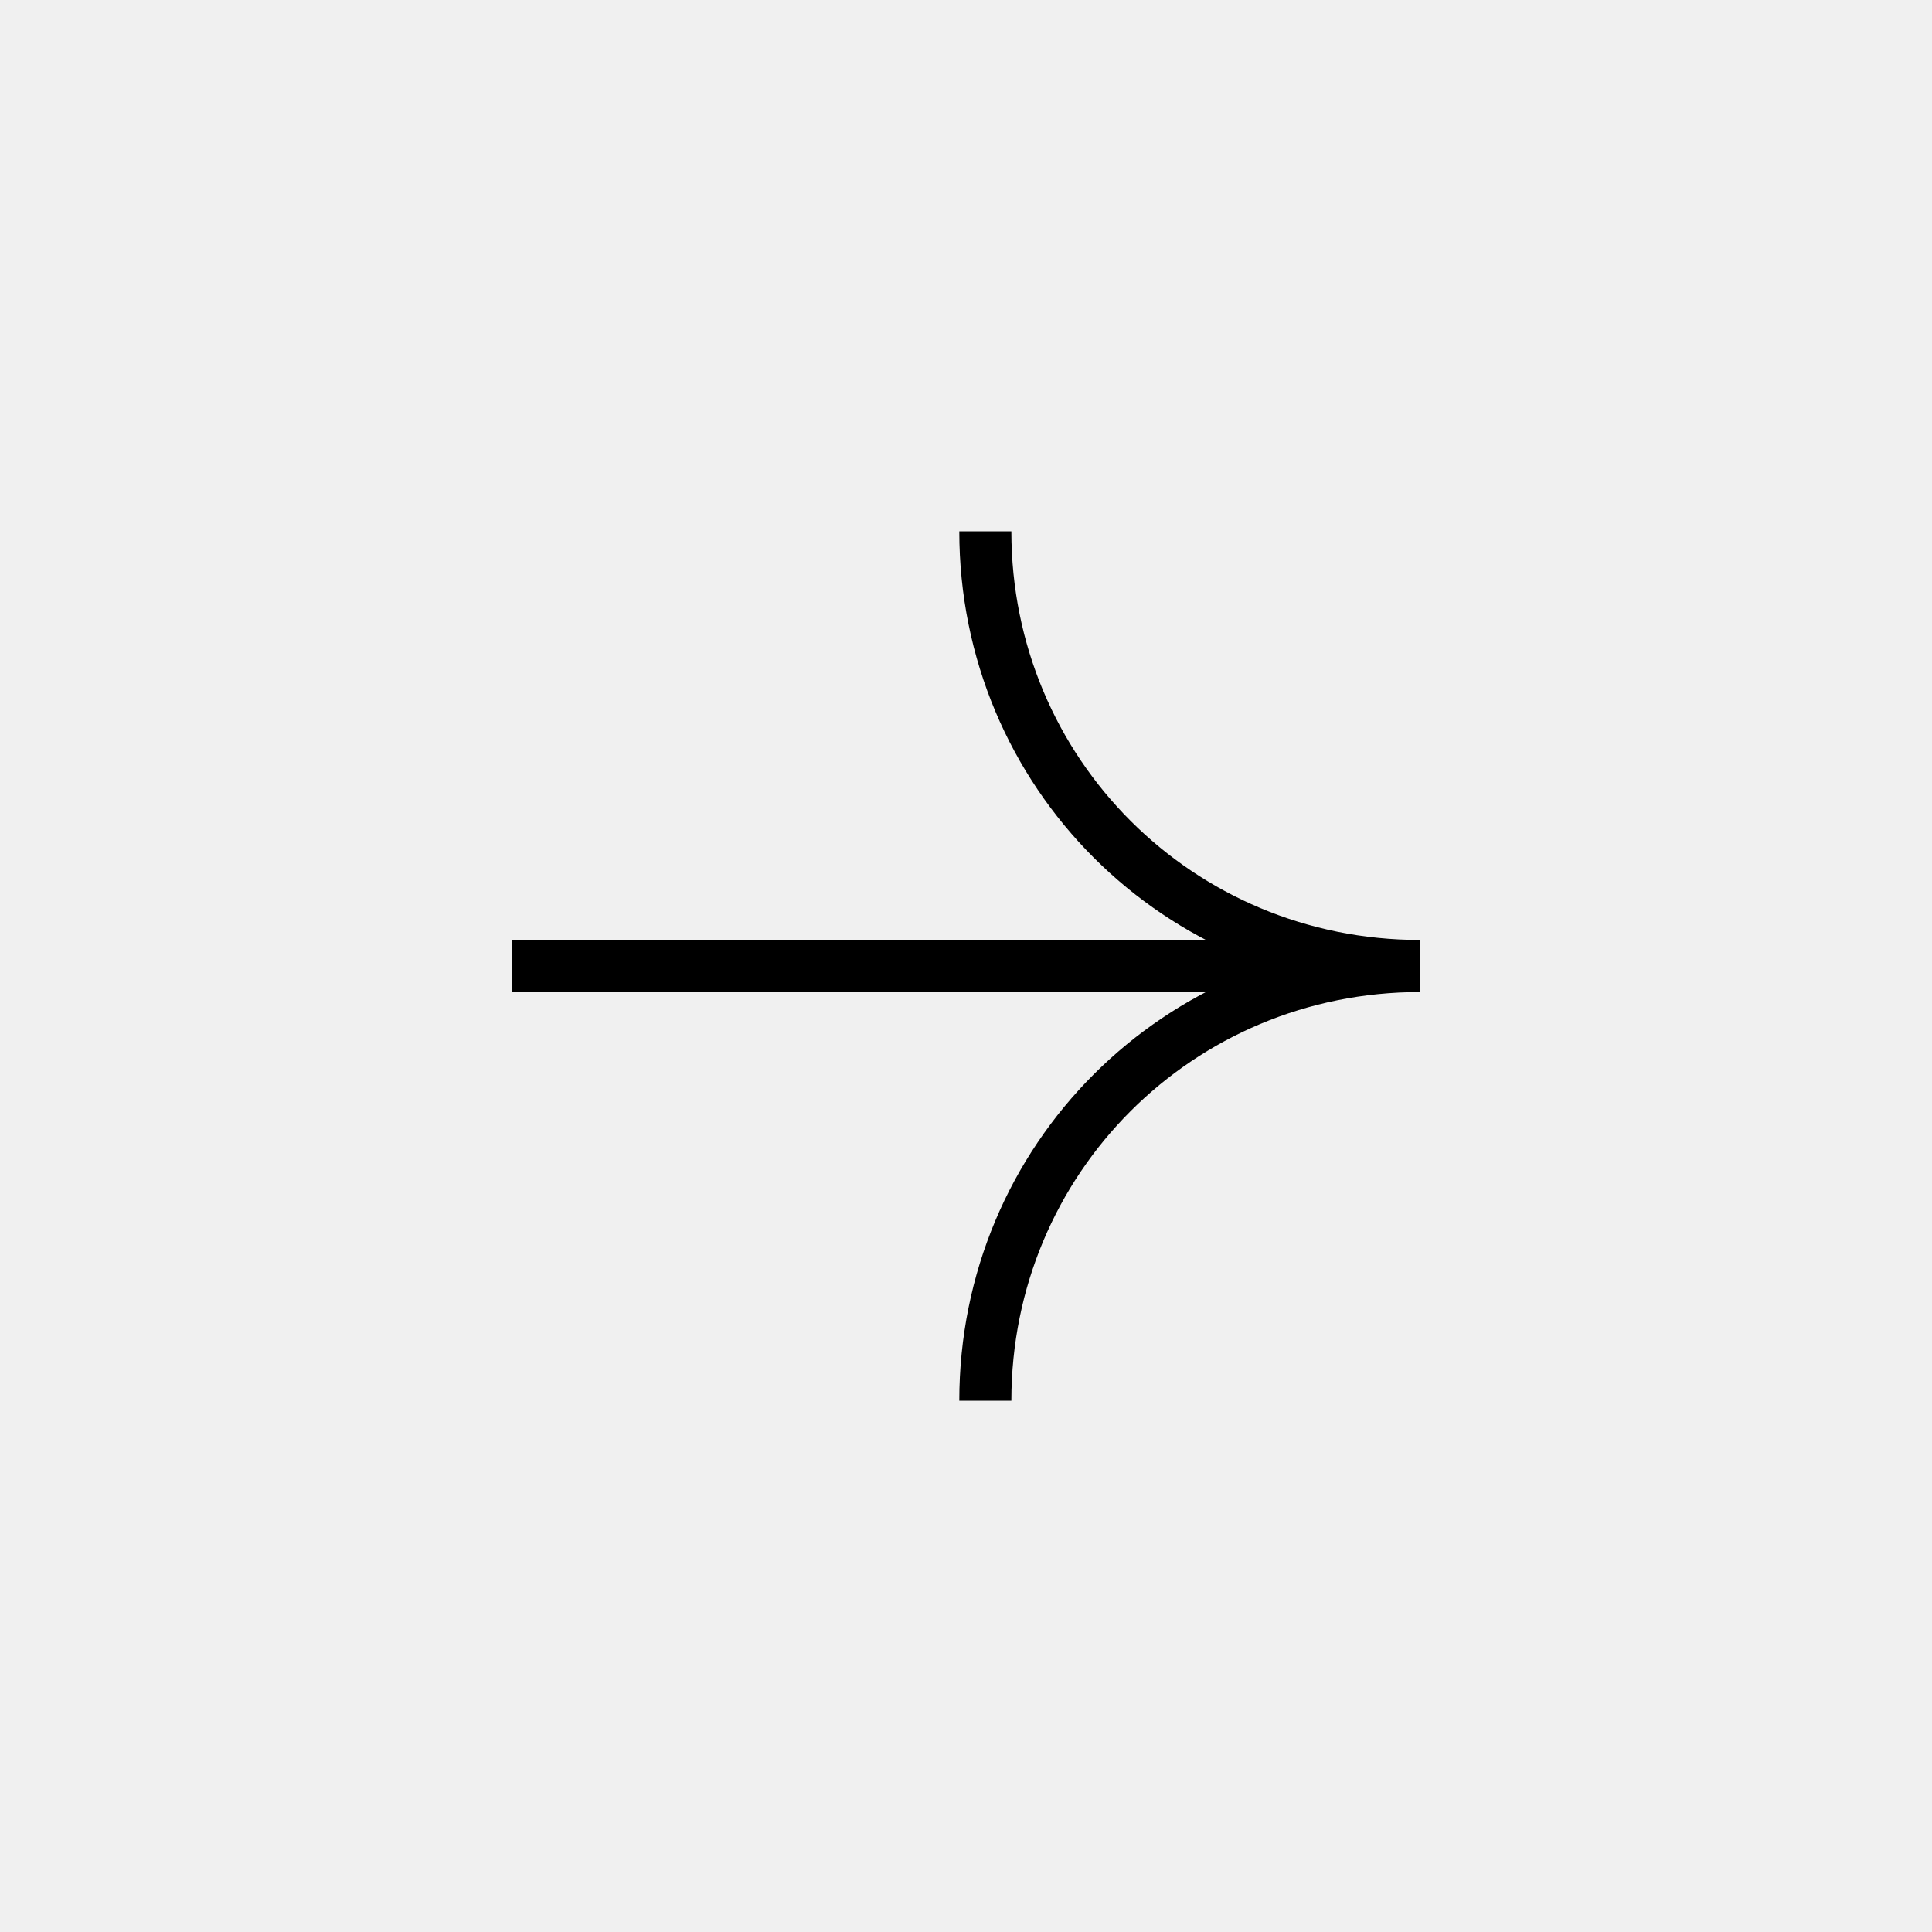
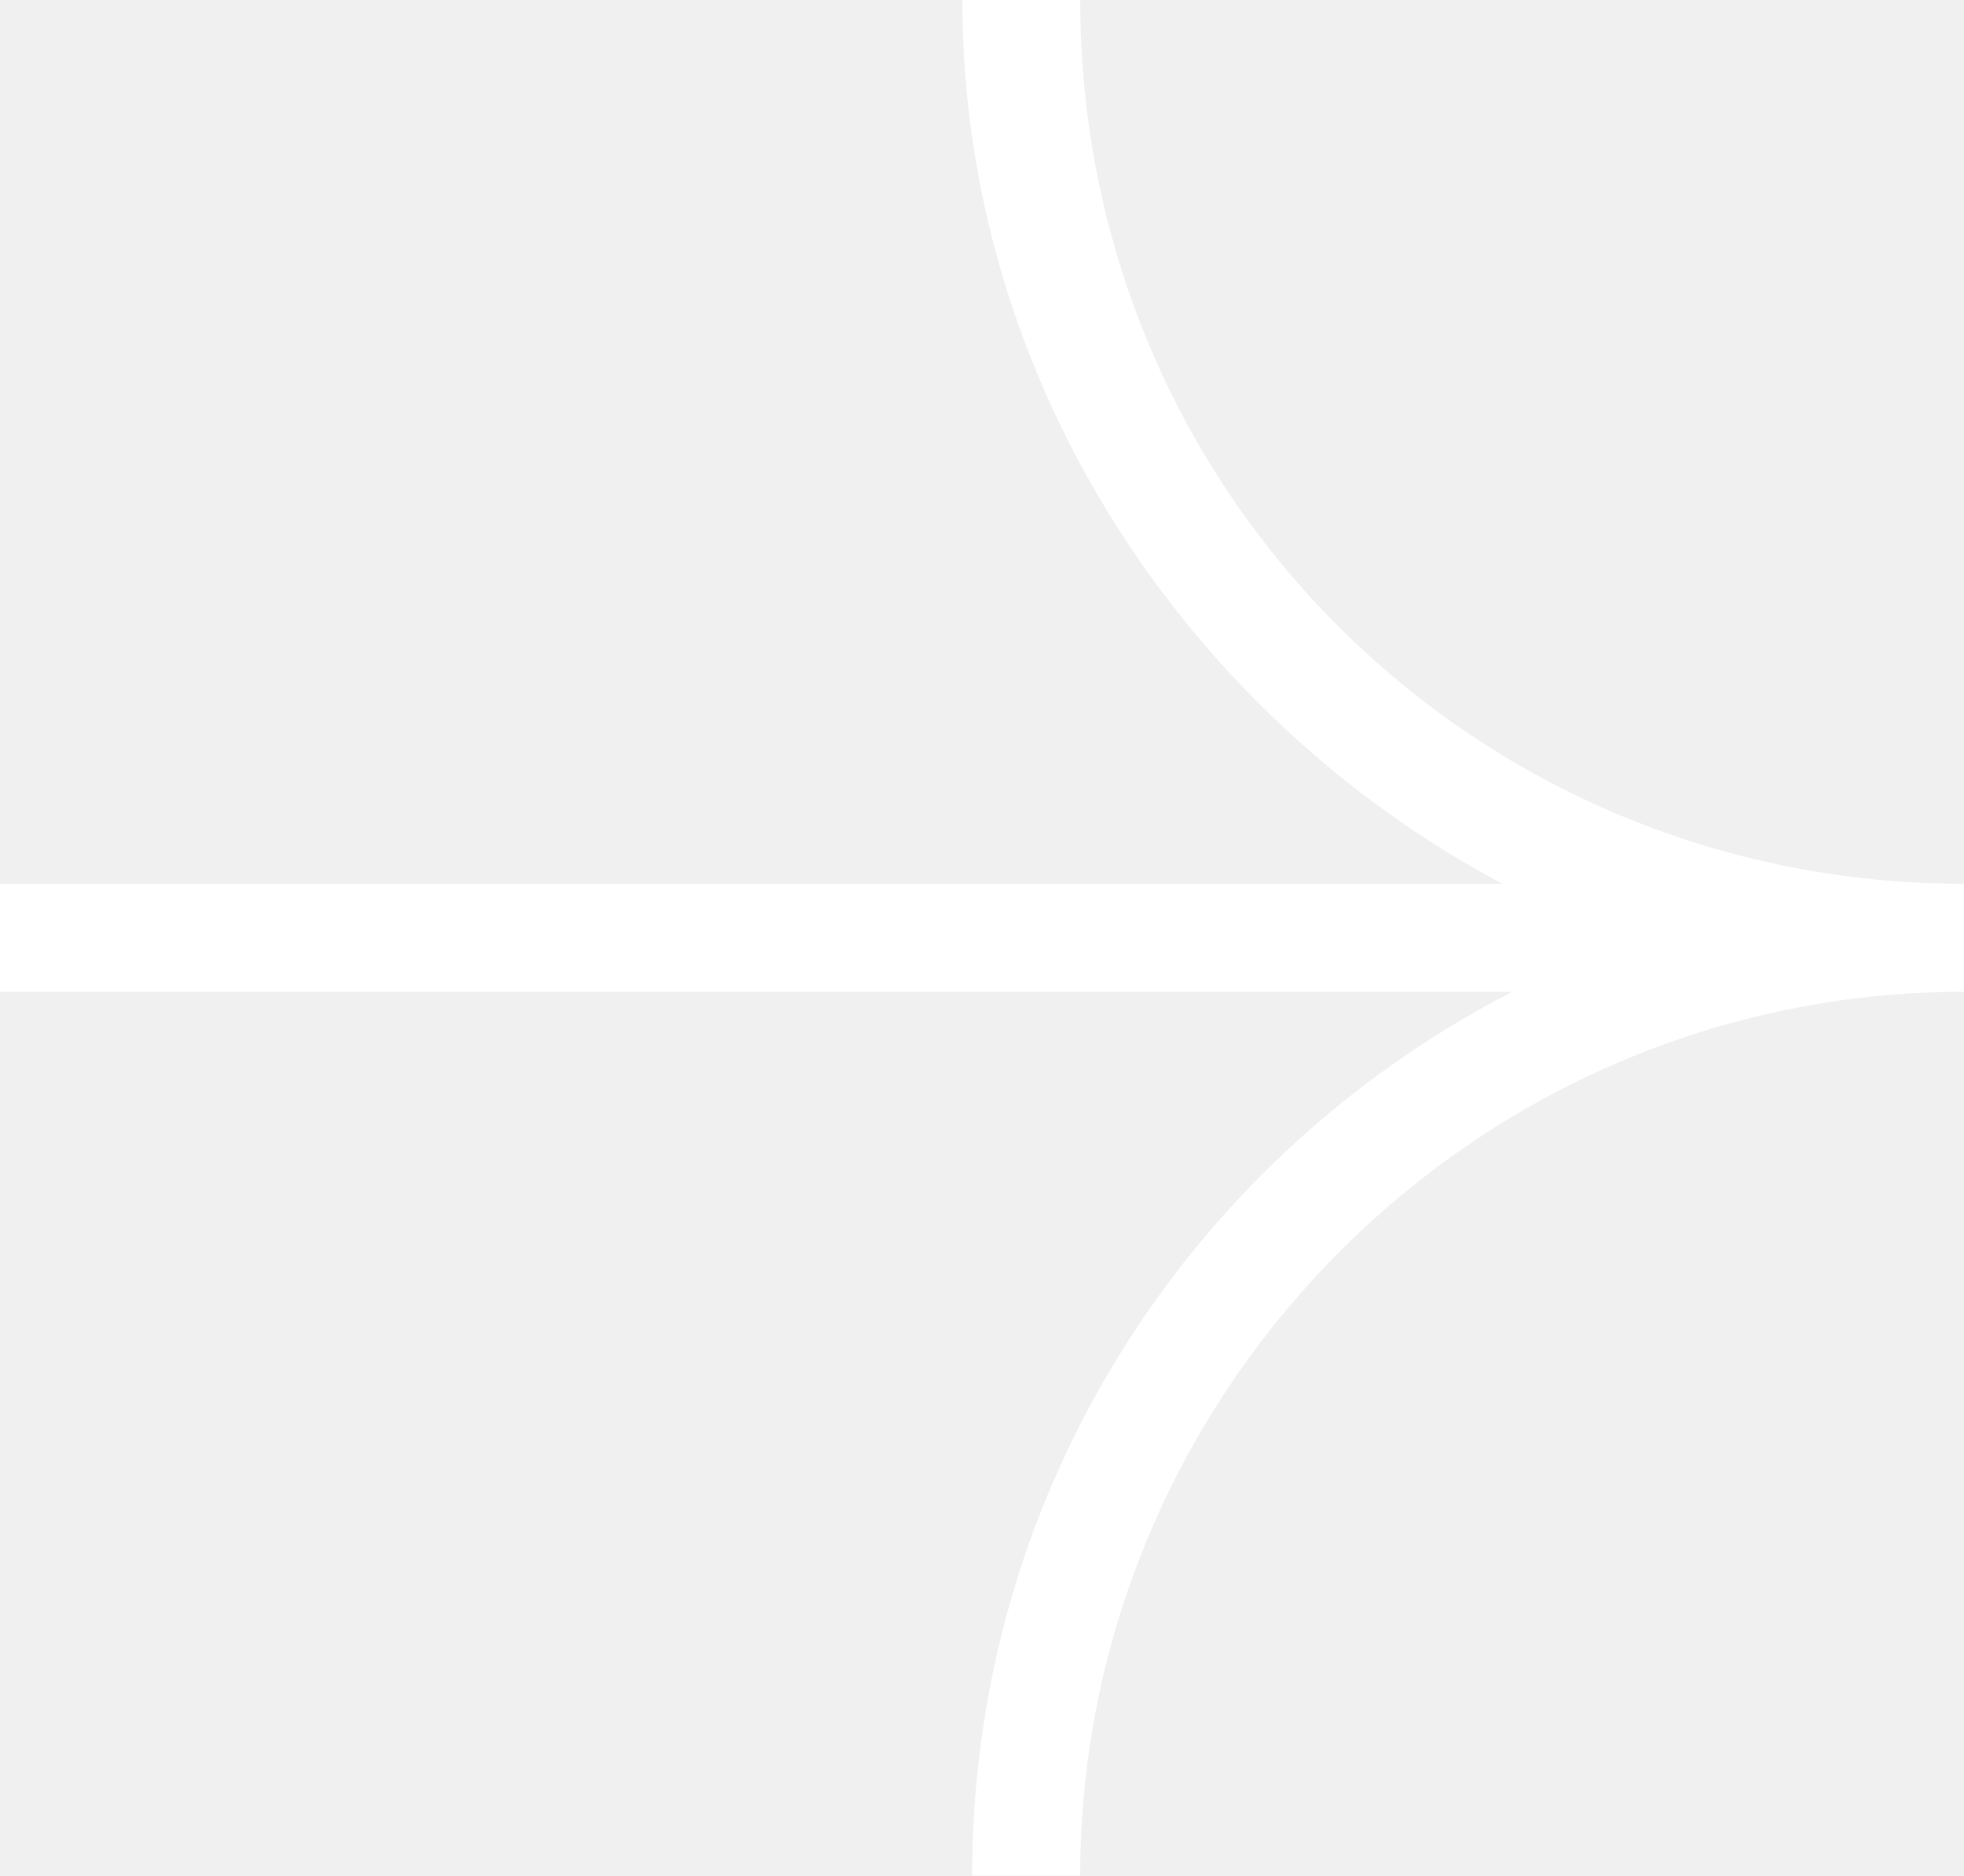
- <svg xmlns="http://www.w3.org/2000/svg" version="1.1" id="Layer_1" x="0px" y="0px" viewBox="0 0 20 20" style="enable-background:new 0 0 20 20;" xml:space="preserve">
+ <svg xmlns="http://www.w3.org/2000/svg" version="1.1" id="Layer_1" x="0px" y="0px" viewBox="0 0 20 19.1" style="enable-background:new 0 0 20 19.1;" xml:space="preserve">
  <style type="text/css">
- 	.st0{fill:none;stroke:#000000;stroke-width:0.539;stroke-miterlimit:10;}
+ 	.st0{fill:#FFFFFF;}
</style>
-   <path class="st0" d="M5.3,10h8.5 M14.7,10c-2.5,0-4.5-2-4.5-4.5 M10.2,14.5c0-2.5,2-4.5,4.5-4.5" />
+   <g>
+     <path class="st0" d="M11,19.1H9.9c0-3.9,2.2-7.3,5.5-9H0V9h15.3c-3.2-1.7-5.5-5.1-5.5-9H11c0,5,4,9,9,9v1.1   C15,10.1,11,14.2,11,19.1z" />
+   </g>
</svg>
